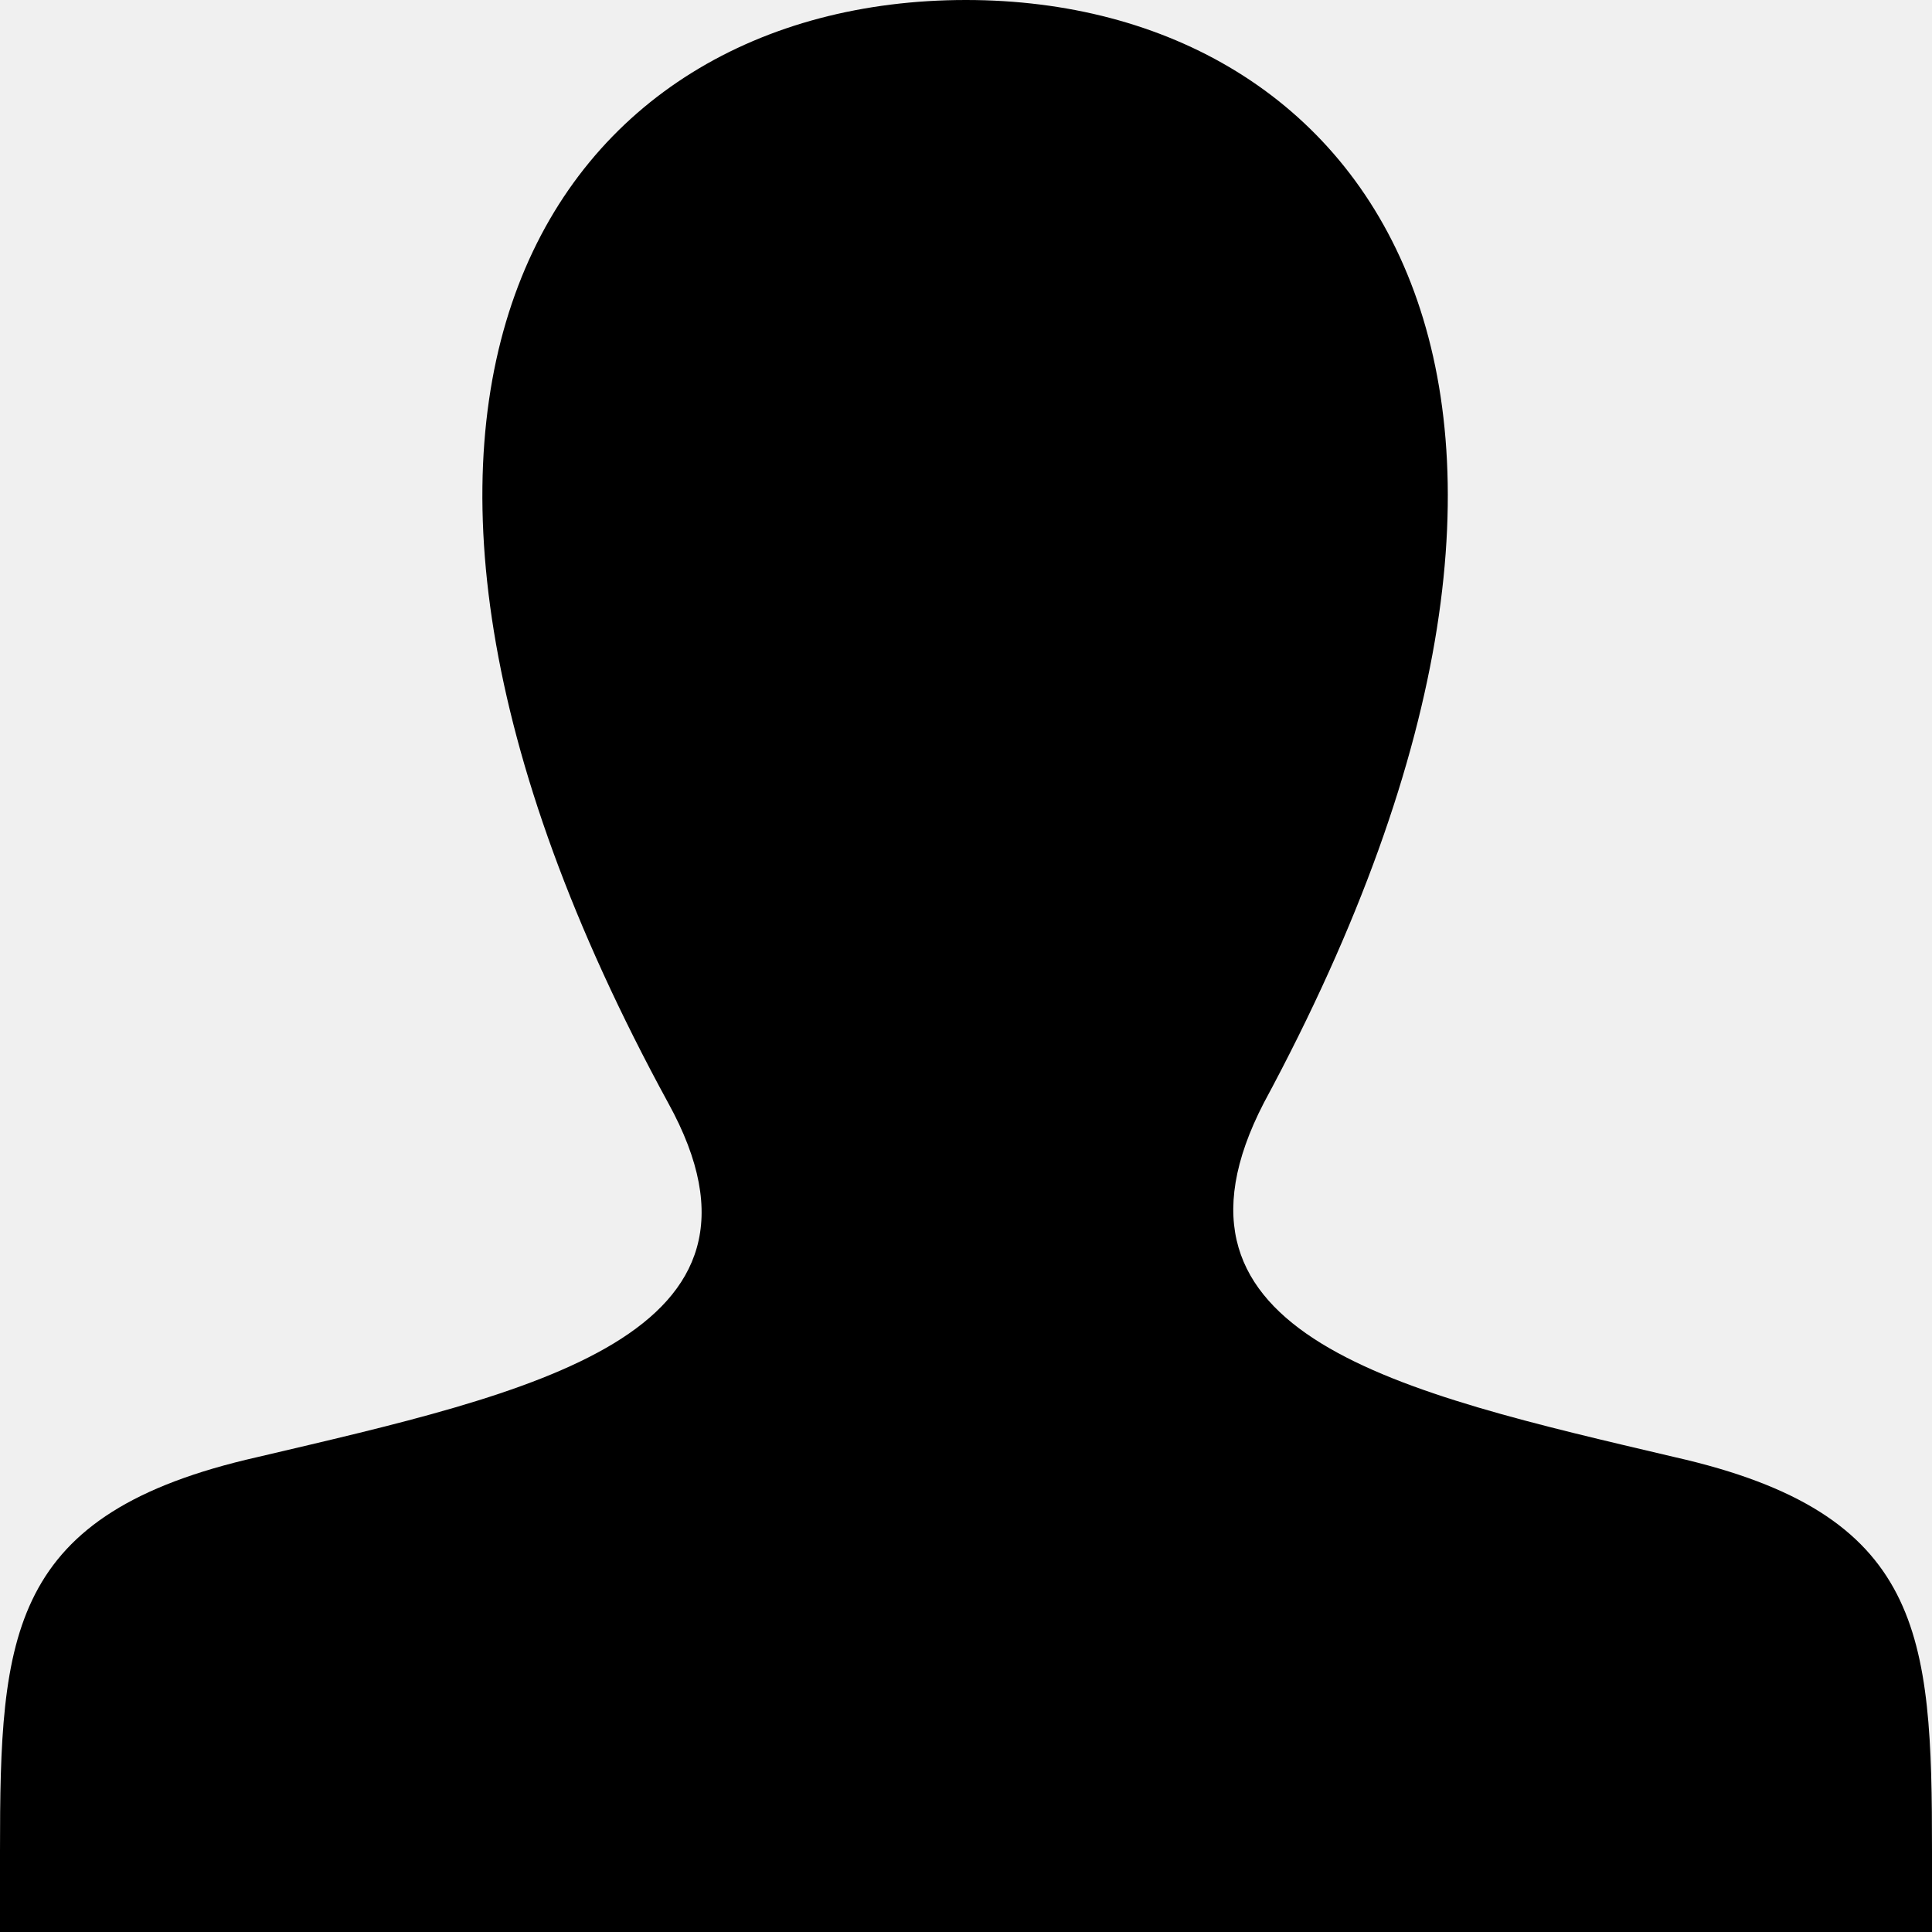
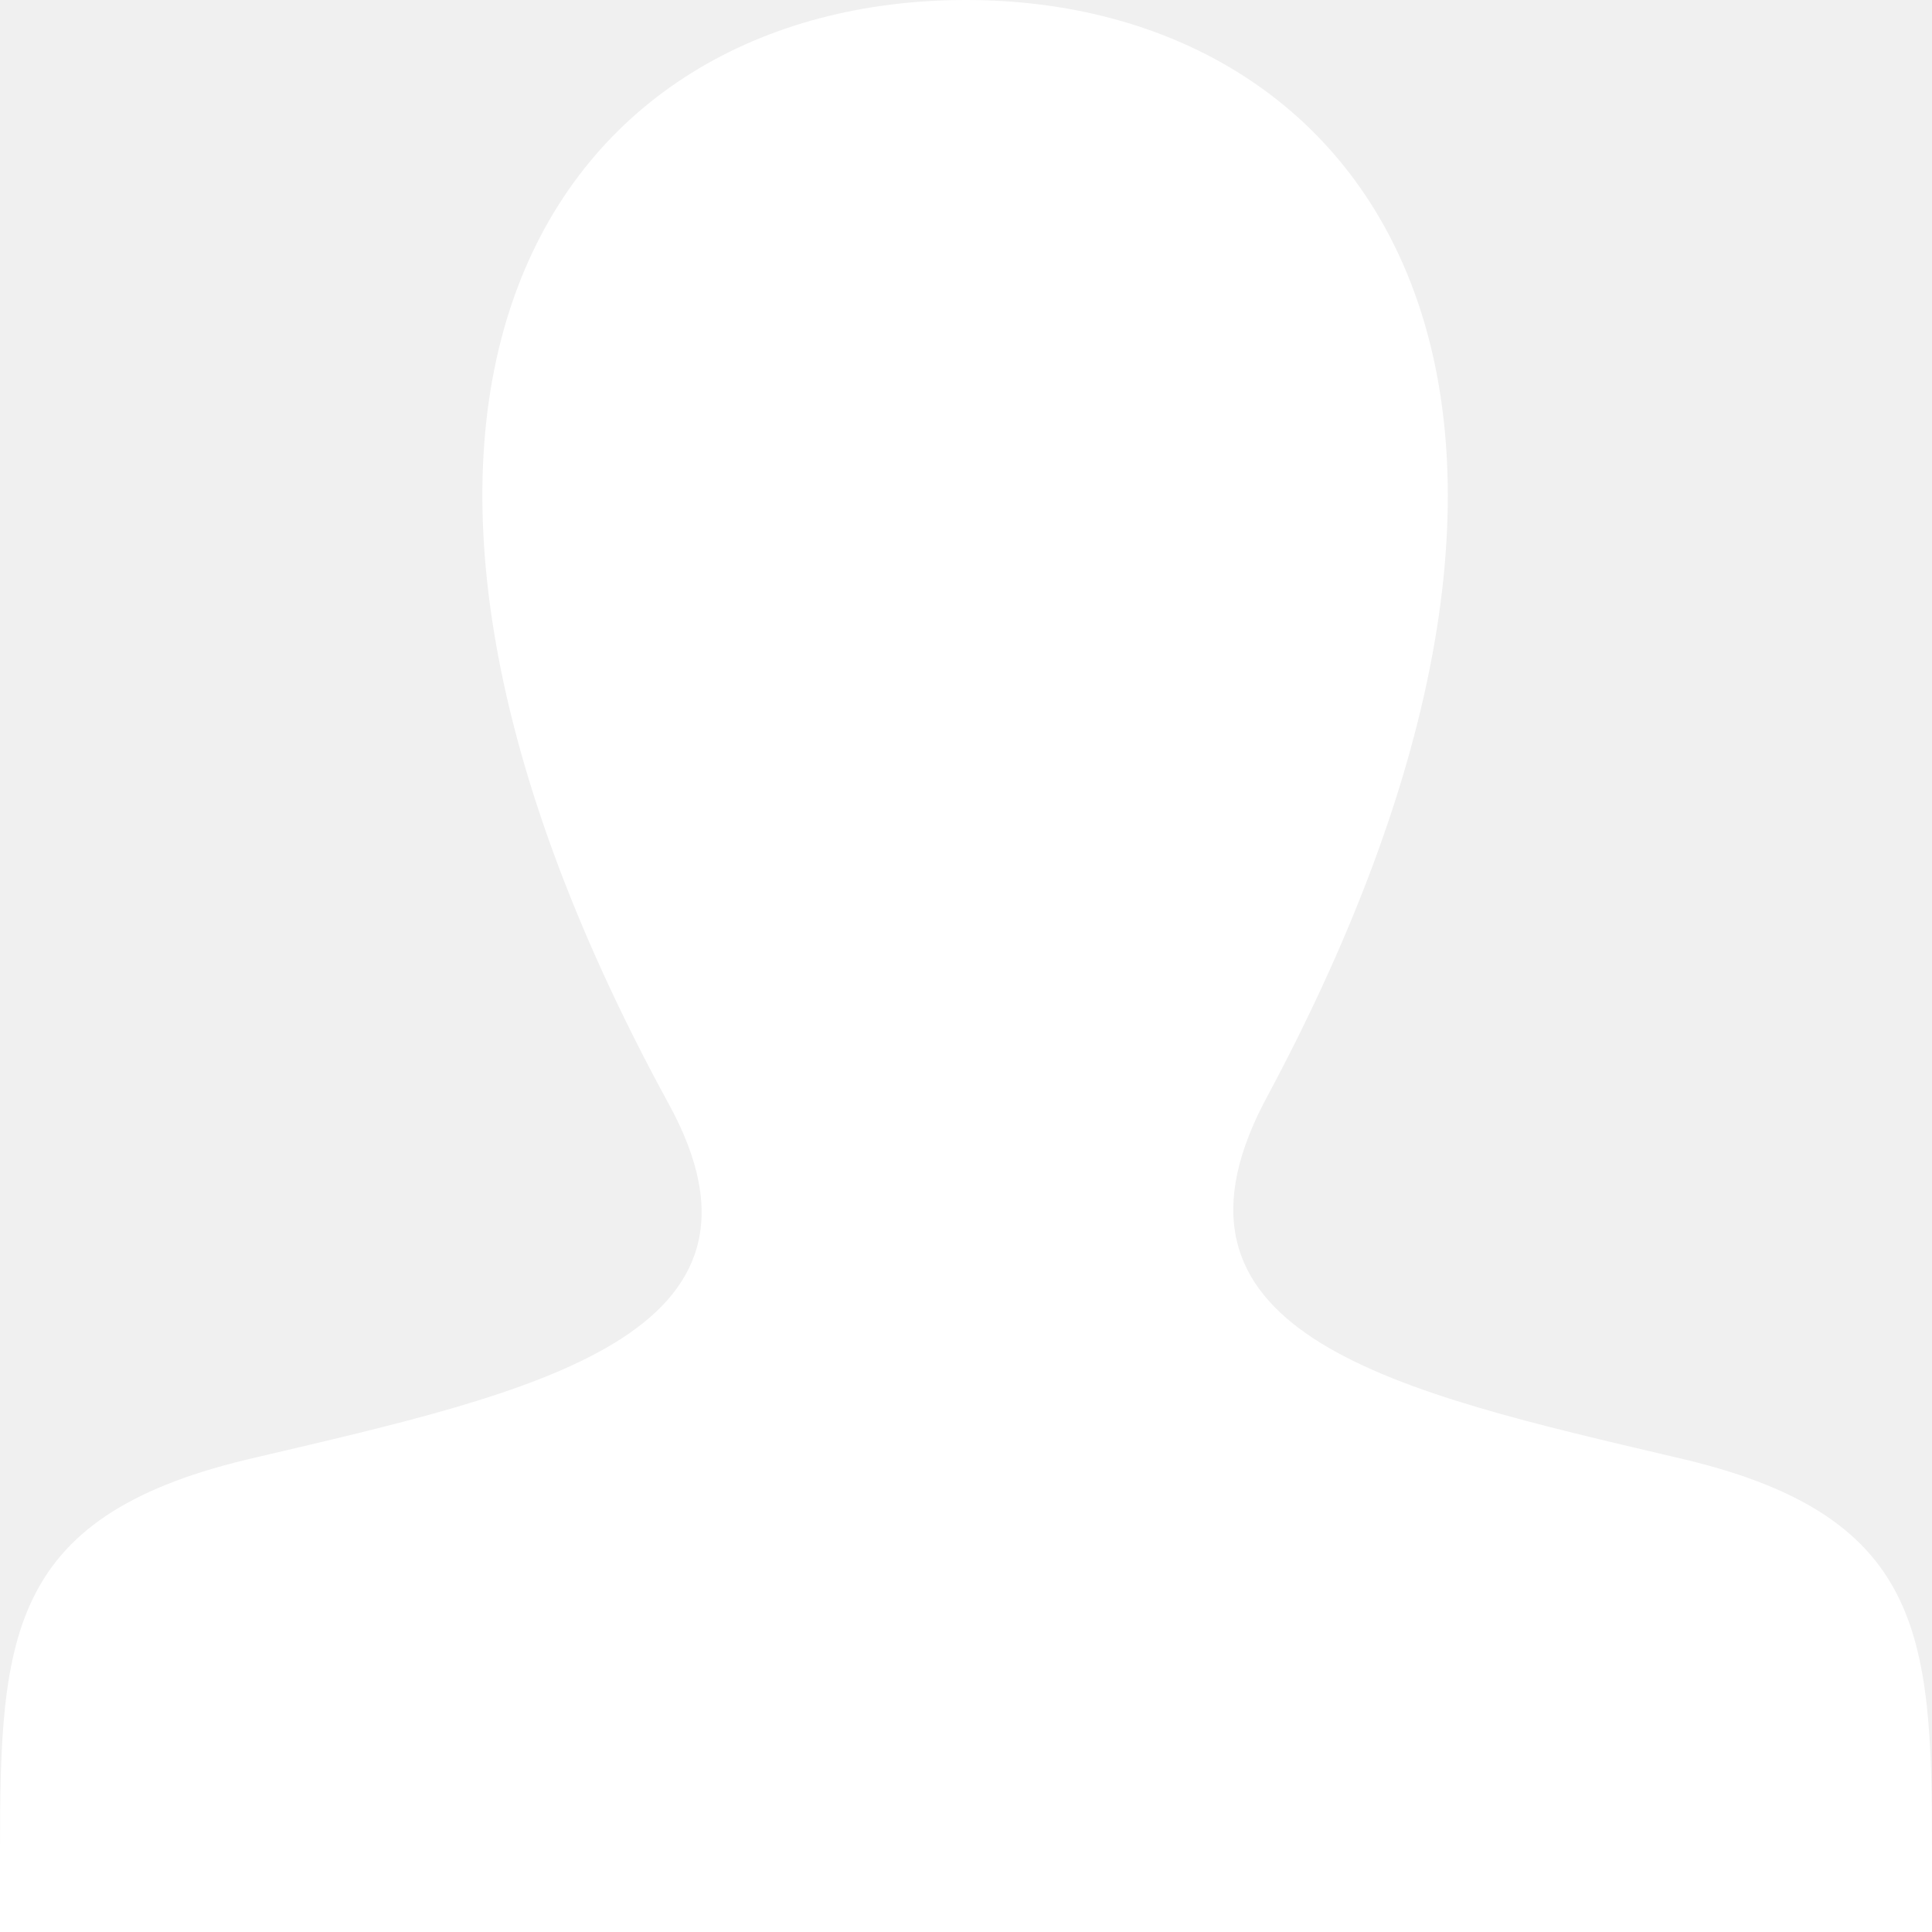
<svg xmlns="http://www.w3.org/2000/svg" version="1.1" id="Layer_1" x="0px" y="0px" viewBox="0 0 24 24" style="enable-background:new 0 0 24 24;" xml:space="preserve">
-   <path d="M20.8,18.1c-3.4-0.8-6.6-1.5-5.1-4.4C20.5,4.8,17,0,12,0C6.9,0,3.5,4.9,8.3,13.7c1.6,2.9-1.7,3.6-5.1,4.4  C0.1,18.8,0,20.3,0,23l0,1h24l0-1C24,20.3,23.9,18.8,20.8,18.1z" />
+   <path fill="#ffffff" d="M20.8,18.1c-3.4-0.8-6.6-1.5-5.1-4.4C20.5,4.8,17,0,12,0C6.9,0,3.5,4.9,8.3,13.7c1.6,2.9-1.7,3.6-5.1,4.4  C0.1,18.8,0,20.3,0,23l0,1h24l0-1C24,20.3,23.9,18.8,20.8,18.1z" />
</svg>
